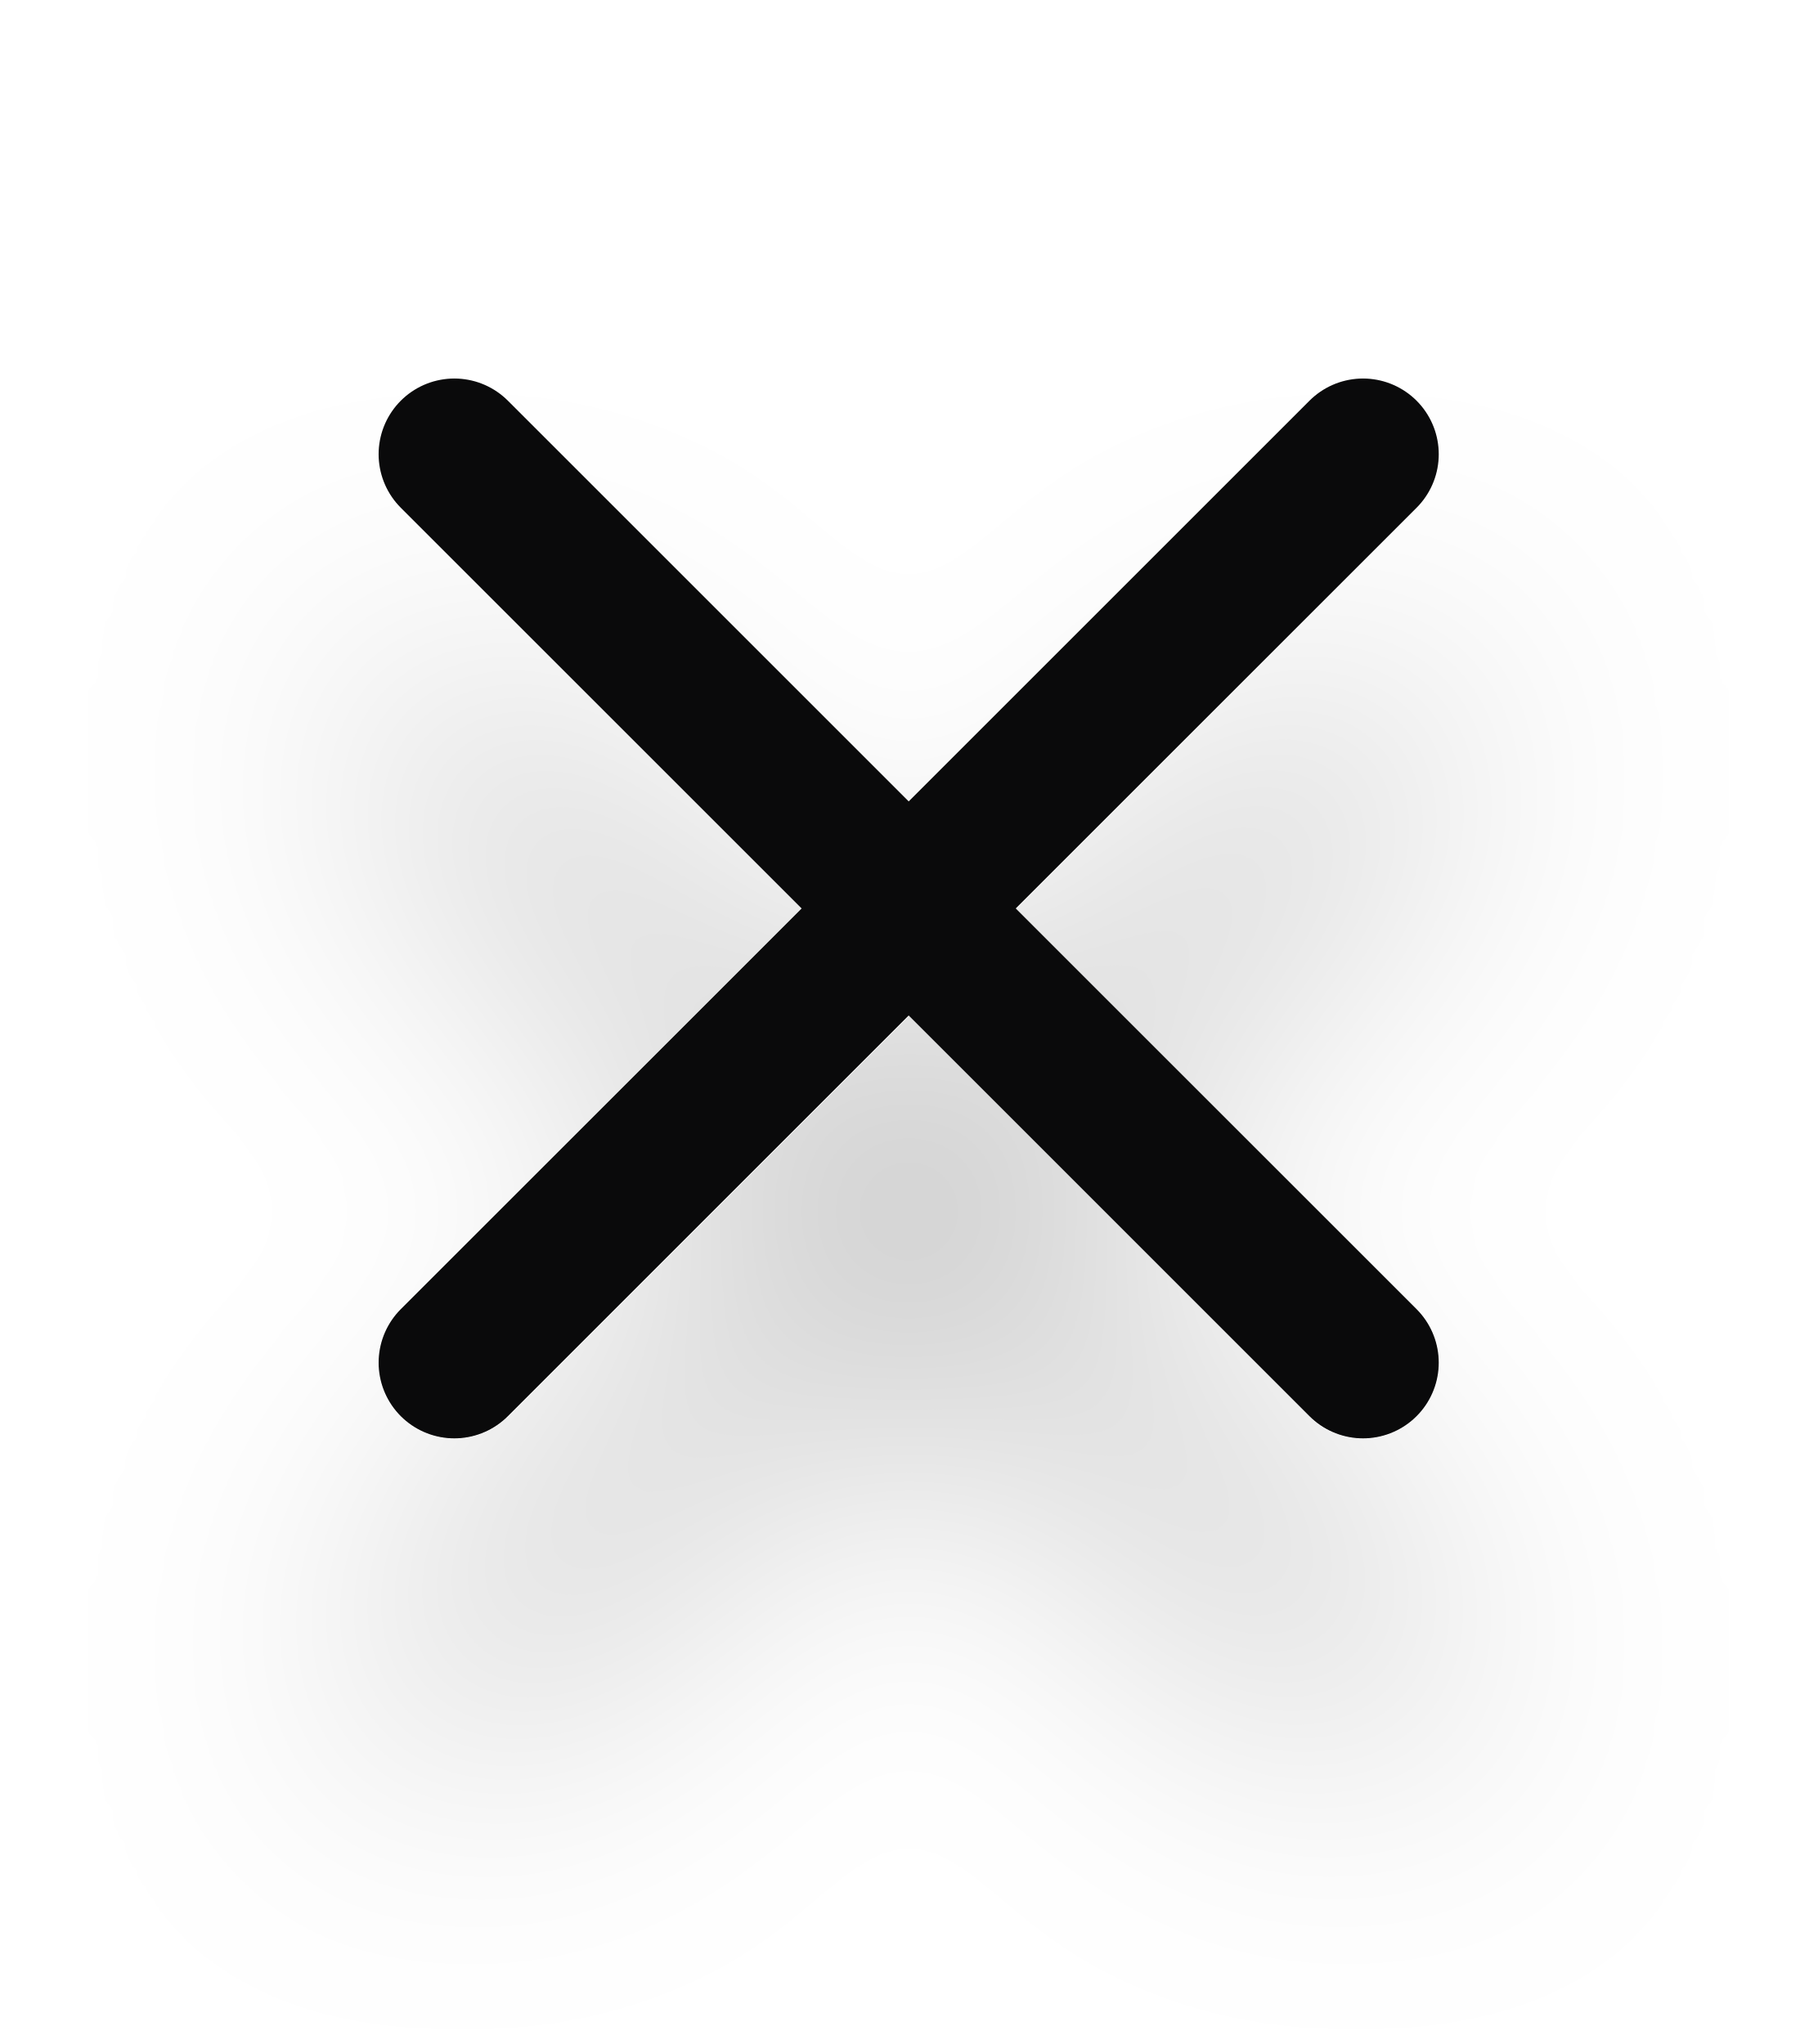
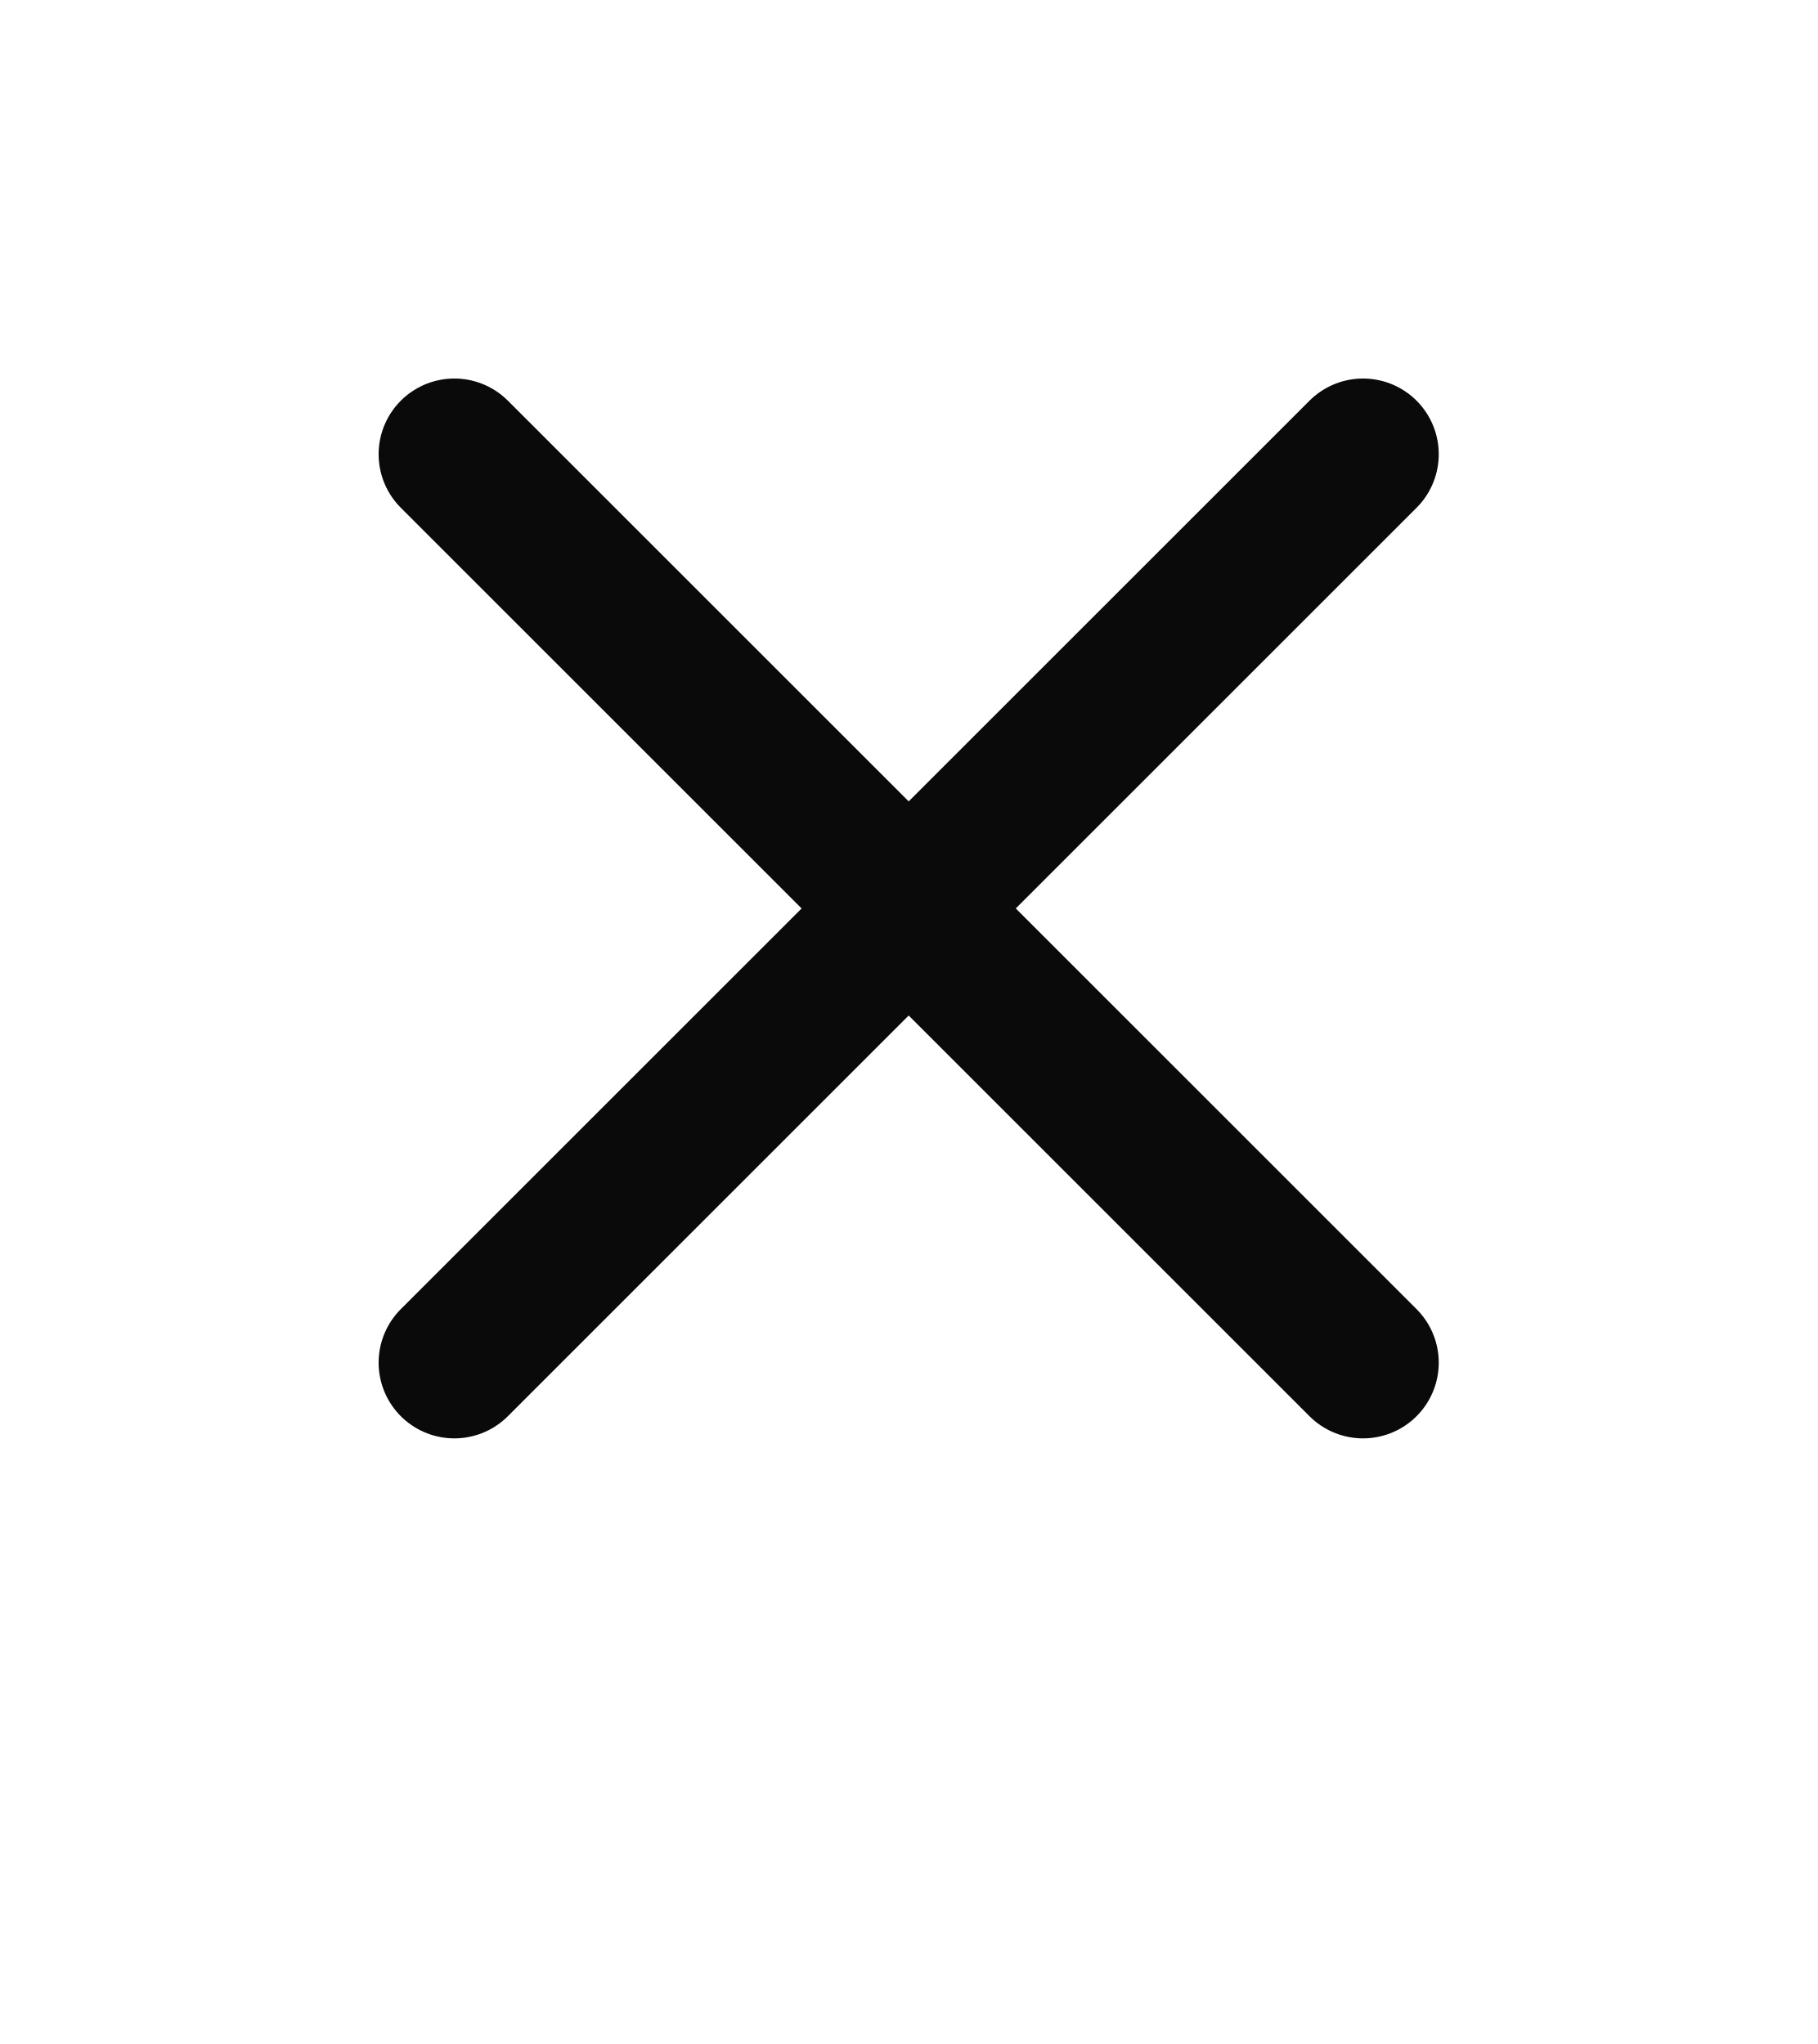
<svg xmlns="http://www.w3.org/2000/svg" width="24" height="27" viewBox="0 0 24 27" fill="none">
-   <g filter="url(#filter0_d_185_1729)">
-     <path d="M18 6L6 18" stroke="#0A0A0B" stroke-width="2" stroke-linecap="round" stroke-linejoin="round" />
-     <path d="M6 6L18 18" stroke="#0A0A0B" stroke-width="2" stroke-linecap="round" stroke-linejoin="round" />
-   </g>
-   <defs>
-     <filter id="filter0_d_185_1729" x="-4" y="0" width="32" height="32" filterUnits="userSpaceOnUse" color-interpolation-filters="sRGB">
-       <feFlood flood-opacity="0" result="BackgroundImageFix" />
-       <feColorMatrix in="SourceAlpha" type="matrix" values="0 0 0 0 0 0 0 0 0 0 0 0 0 0 0 0 0 0 127 0" result="hardAlpha" />
-       <feOffset dy="4" />
-       <feGaussianBlur stdDeviation="2" />
-       <feComposite in2="hardAlpha" operator="out" />
-       <feColorMatrix type="matrix" values="0 0 0 0 0 0 0 0 0 0 0 0 0 0 0 0 0 0 0.25 0" />
-       <feBlend mode="normal" in2="BackgroundImageFix" result="effect1_dropShadow_185_1729" />
-       <feBlend mode="normal" in="SourceGraphic" in2="effect1_dropShadow_185_1729" result="shape" />
-     </filter>
-   </defs>
+   <path d="M18 6L6 18" stroke="#0A0A0B" stroke-width="2" stroke-linecap="round" stroke-linejoin="round" />
+   <path d="M6 6L18 18" stroke="#0A0A0B" stroke-width="2" stroke-linecap="round" stroke-linejoin="round" />
</svg>
